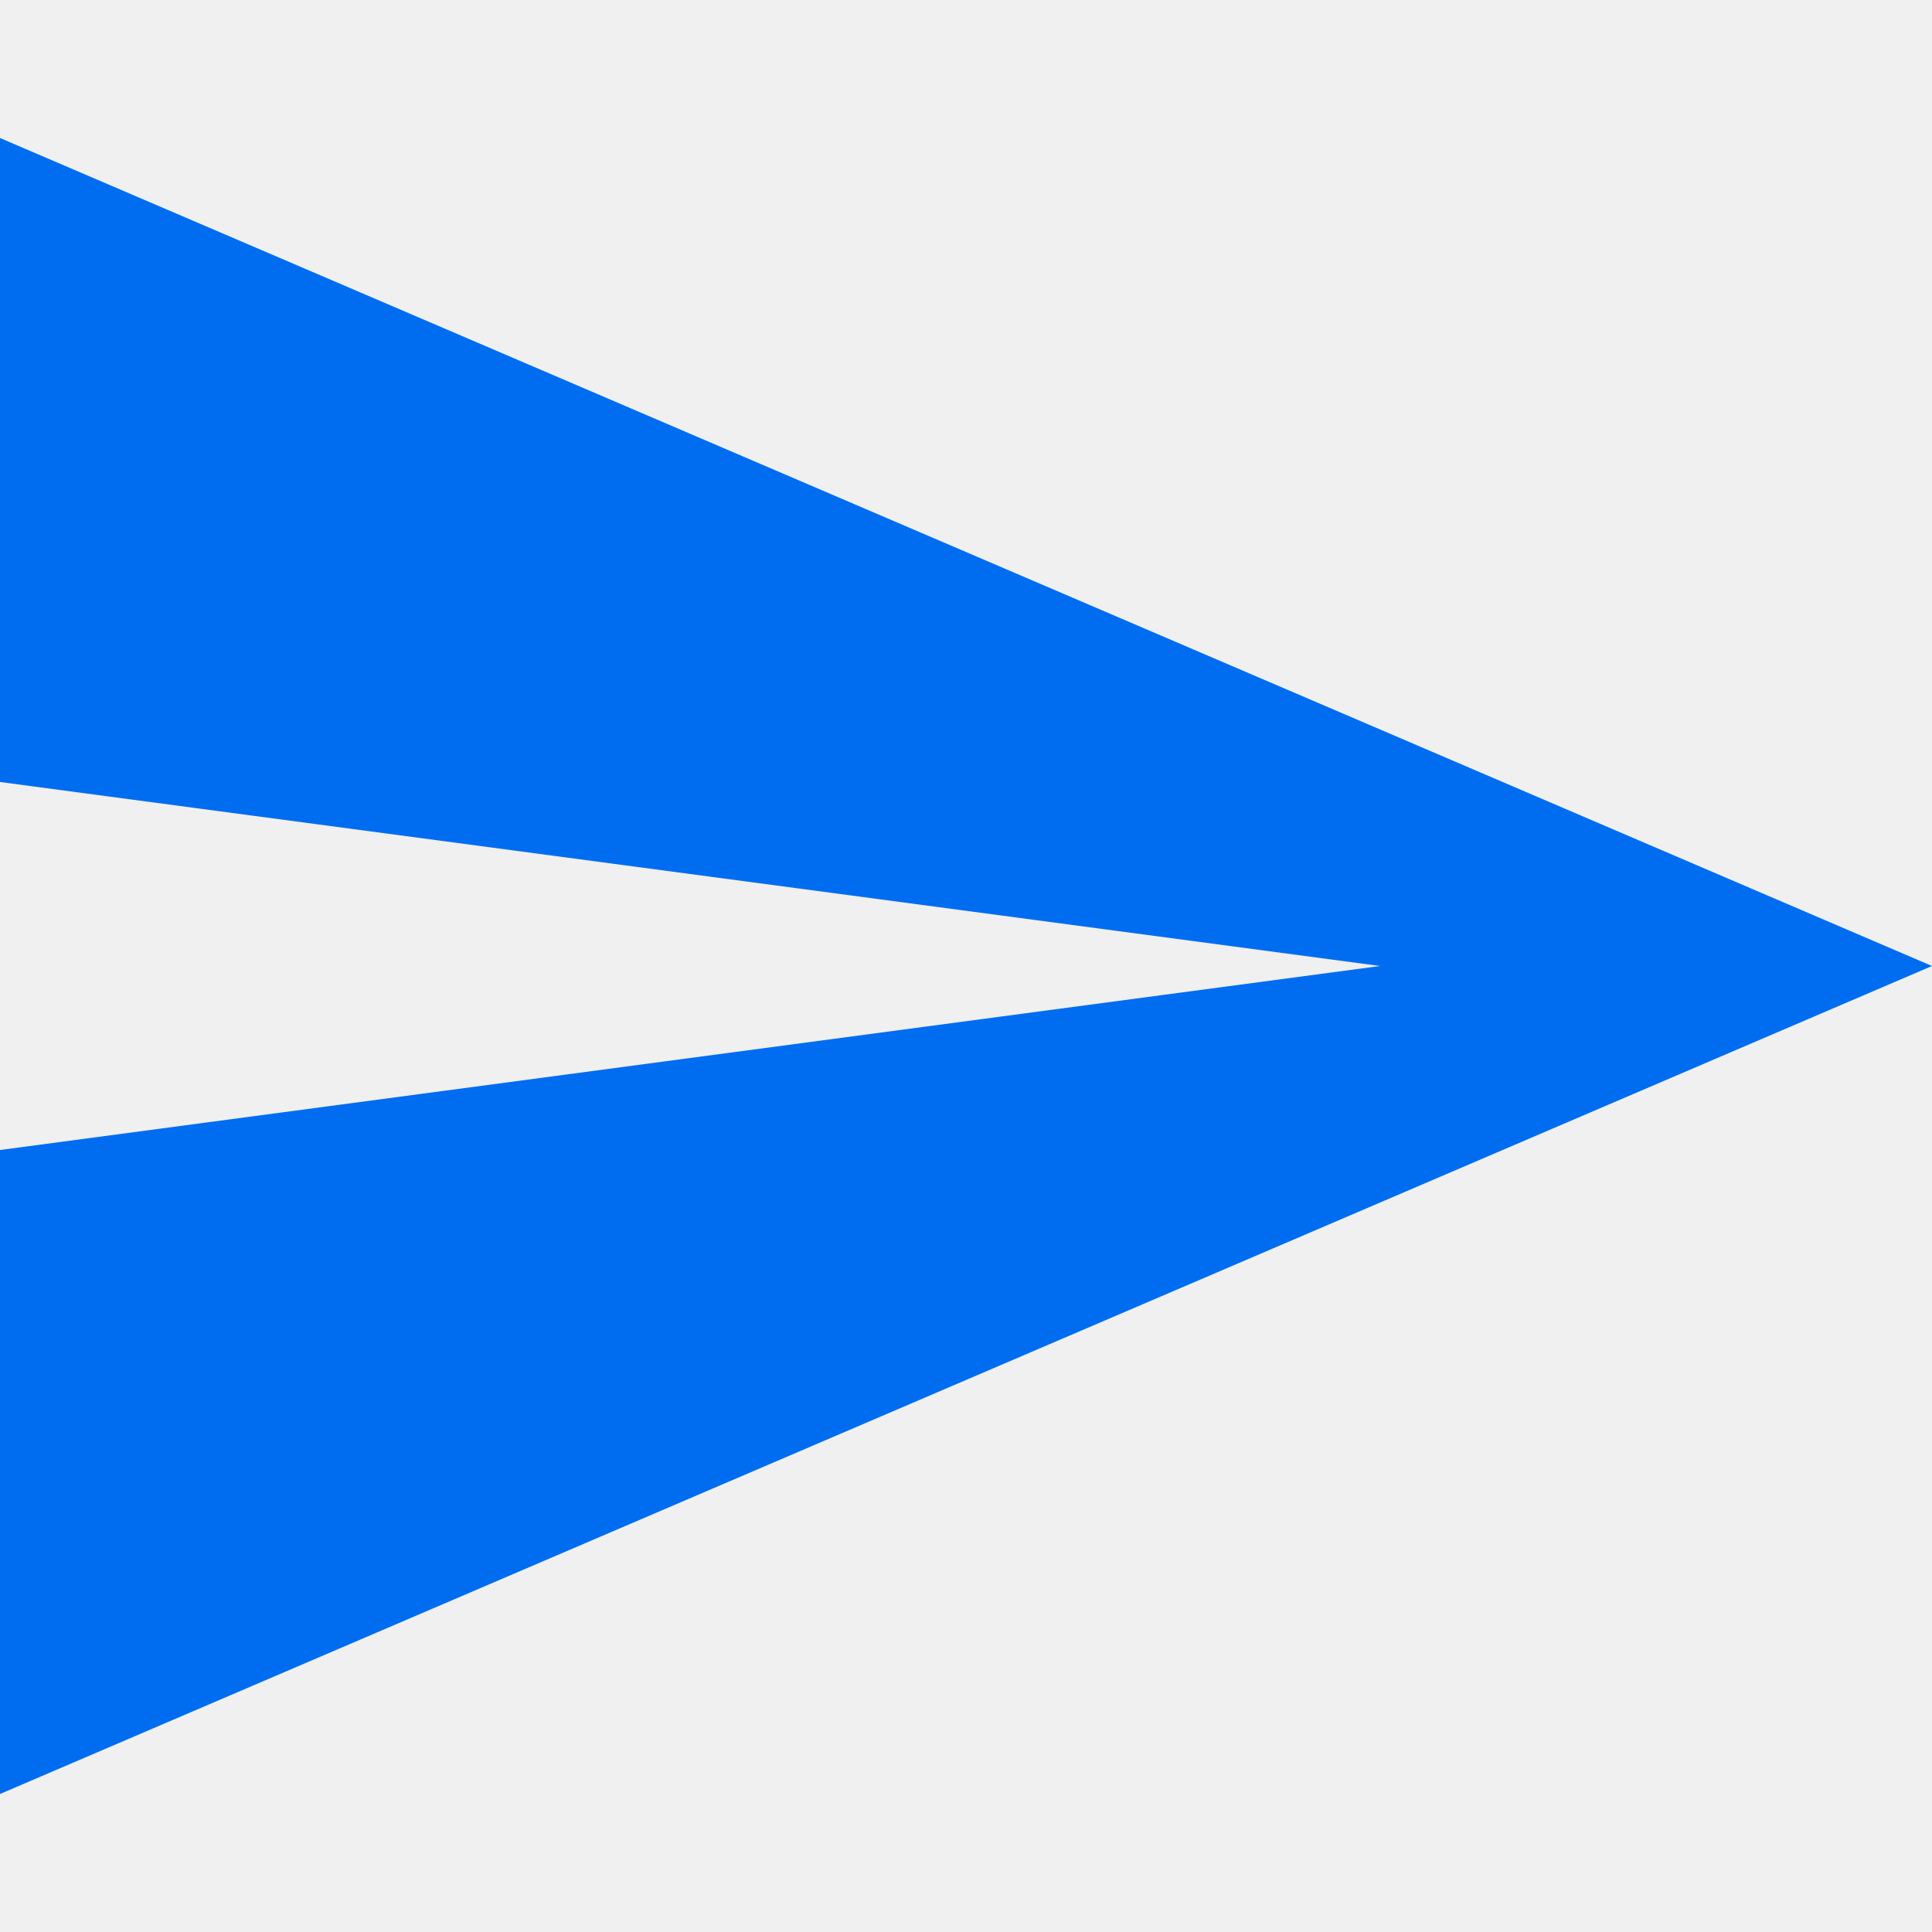
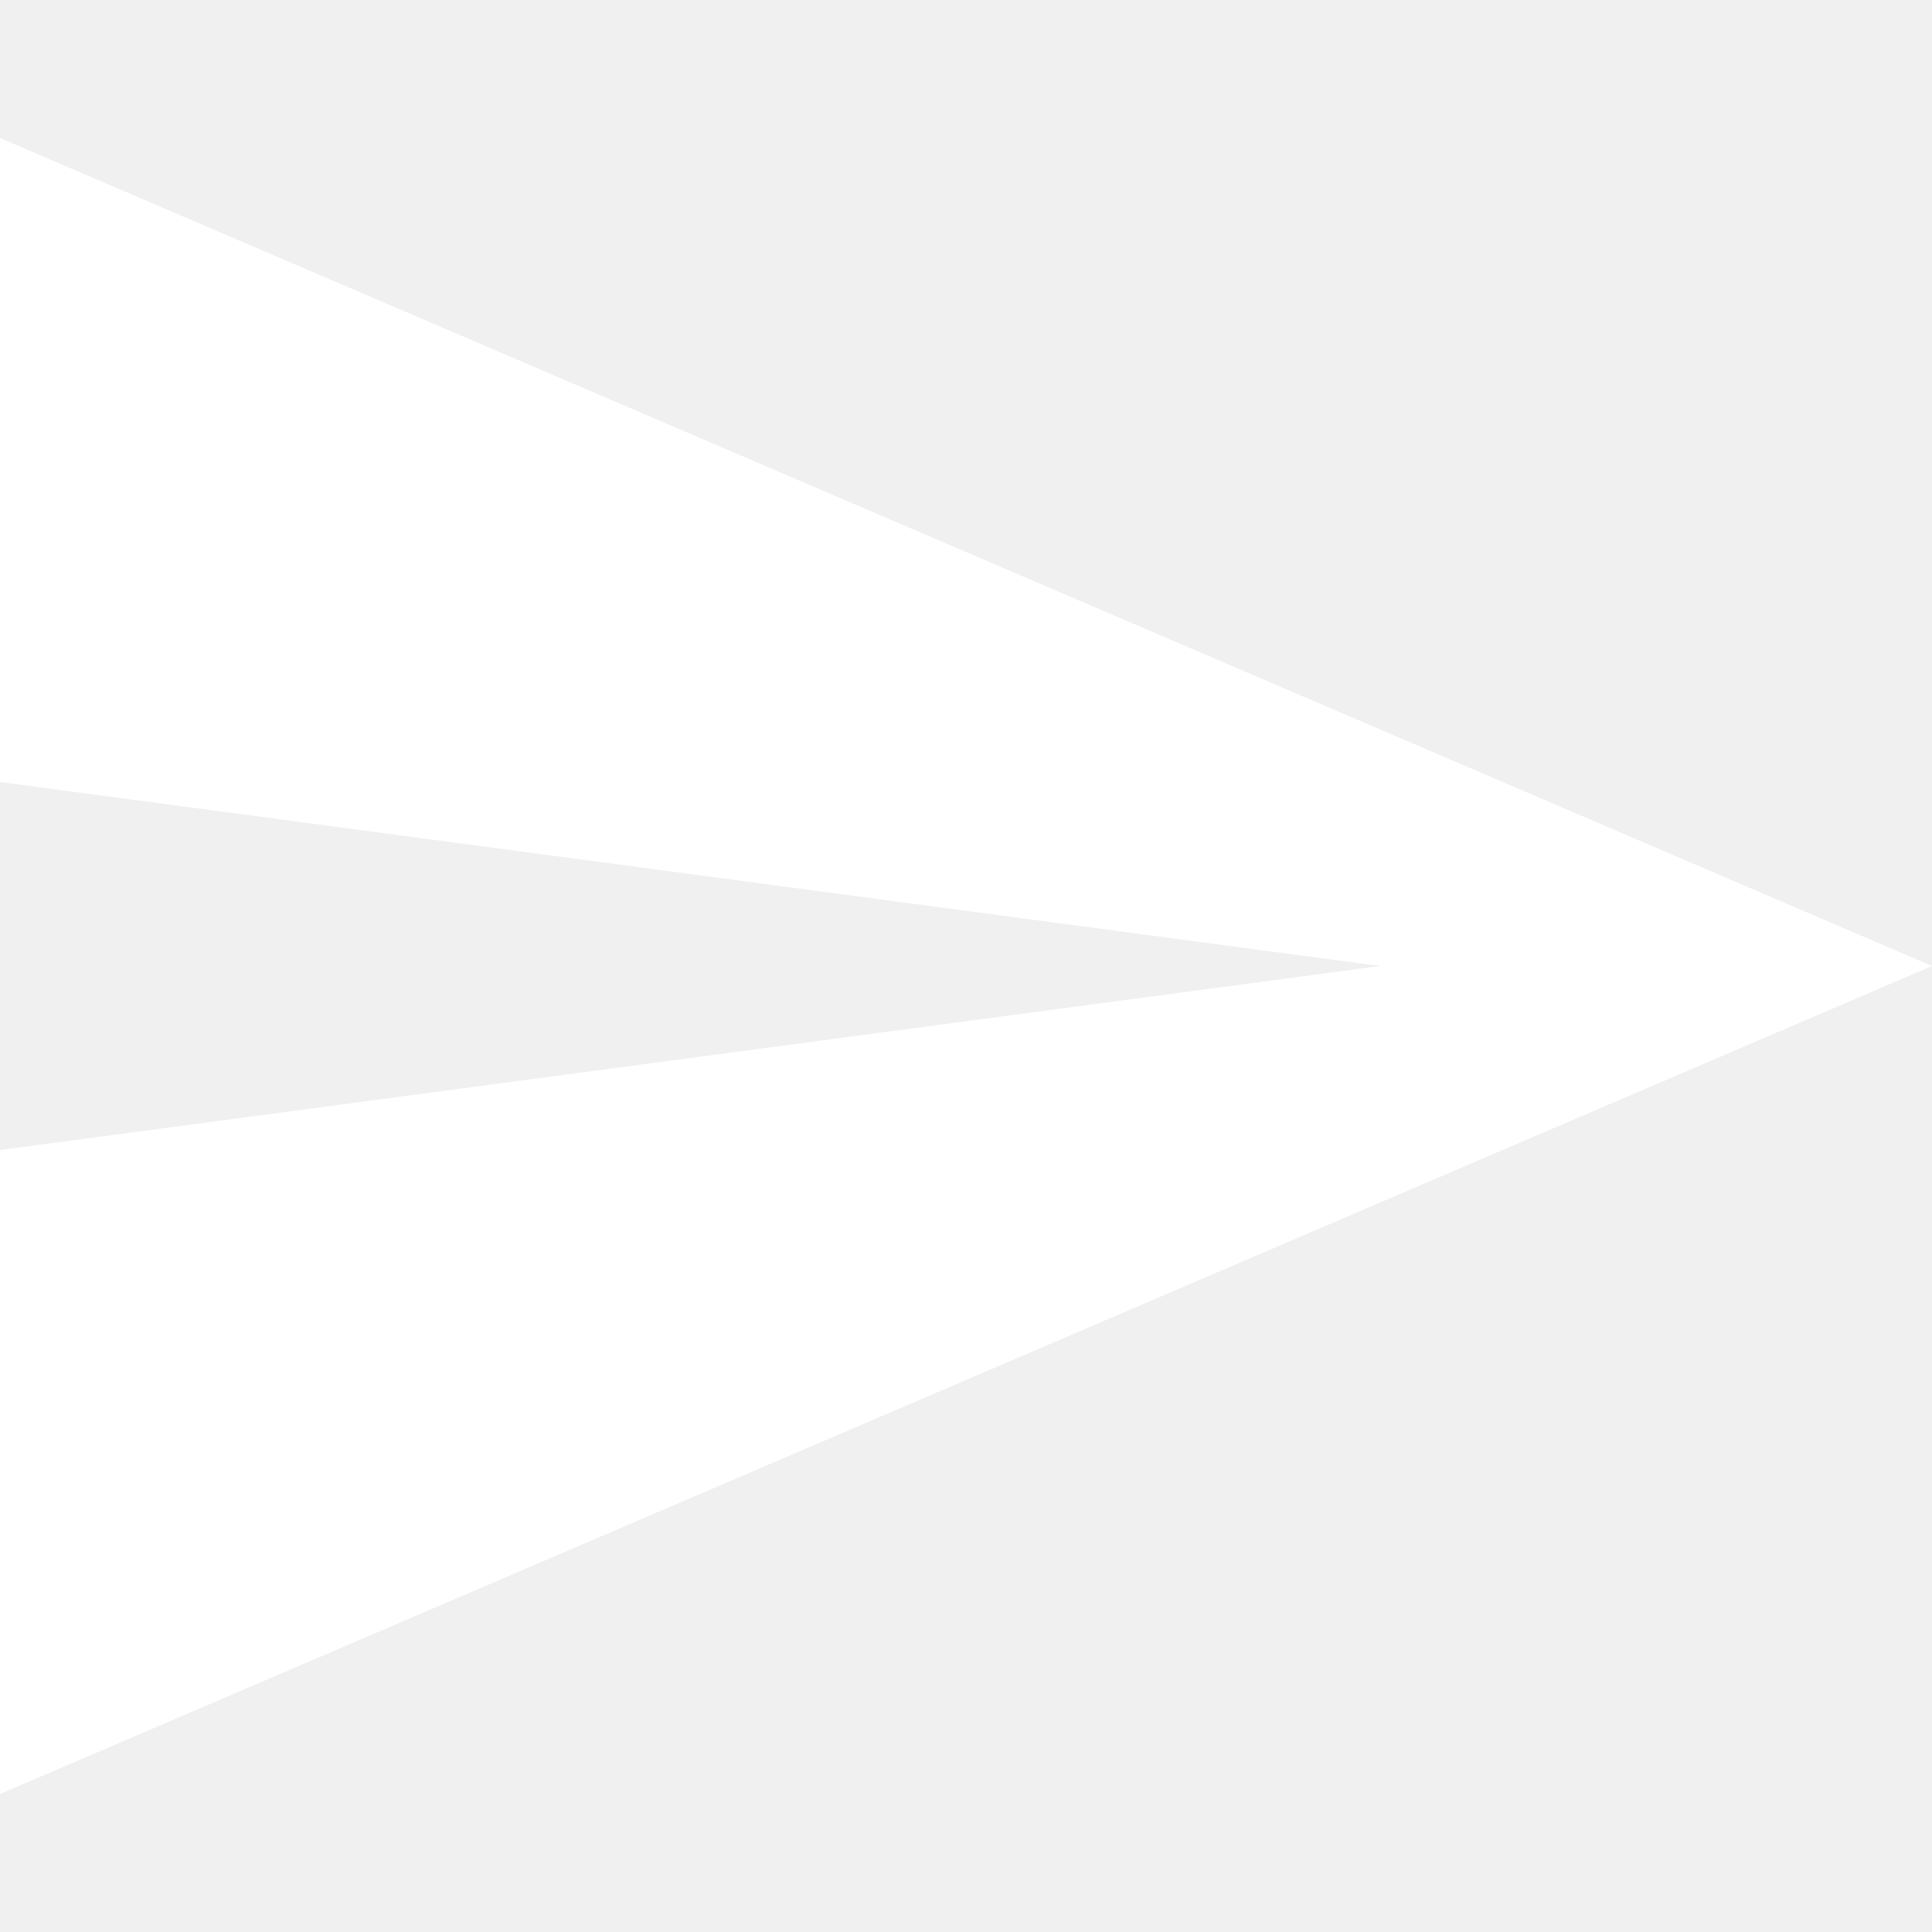
<svg xmlns="http://www.w3.org/2000/svg" version="1.1" id="Capa_1" x="0px" y="0px" width="512px" height="512px" viewBox="0 0 535.5 535.5" style="enable-background:new 0 0 535.5 535.5;" xml:space="preserve">
  <g>
    <g id="send">
-       <polygon points="0,497.25 535.5,267.75 0,38.25 0,216.75 382.5,267.75 0,318.75   " fill="#006DF0" />
+       <polygon points="0,497.25 535.5,267.75 0,38.25 0,216.75 382.5,267.75 0,318.75   " fill="#fff" />
    </g>
  </g>
  <g>
</g>
  <g>
</g>
  <g>
</g>
  <g>
</g>
  <g>
</g>
  <g>
</g>
  <g>
</g>
  <g>
</g>
  <g>
</g>
  <g>
</g>
  <g>
</g>
  <g>
</g>
  <g>
</g>
  <g>
</g>
  <g>
</g>
</svg>
